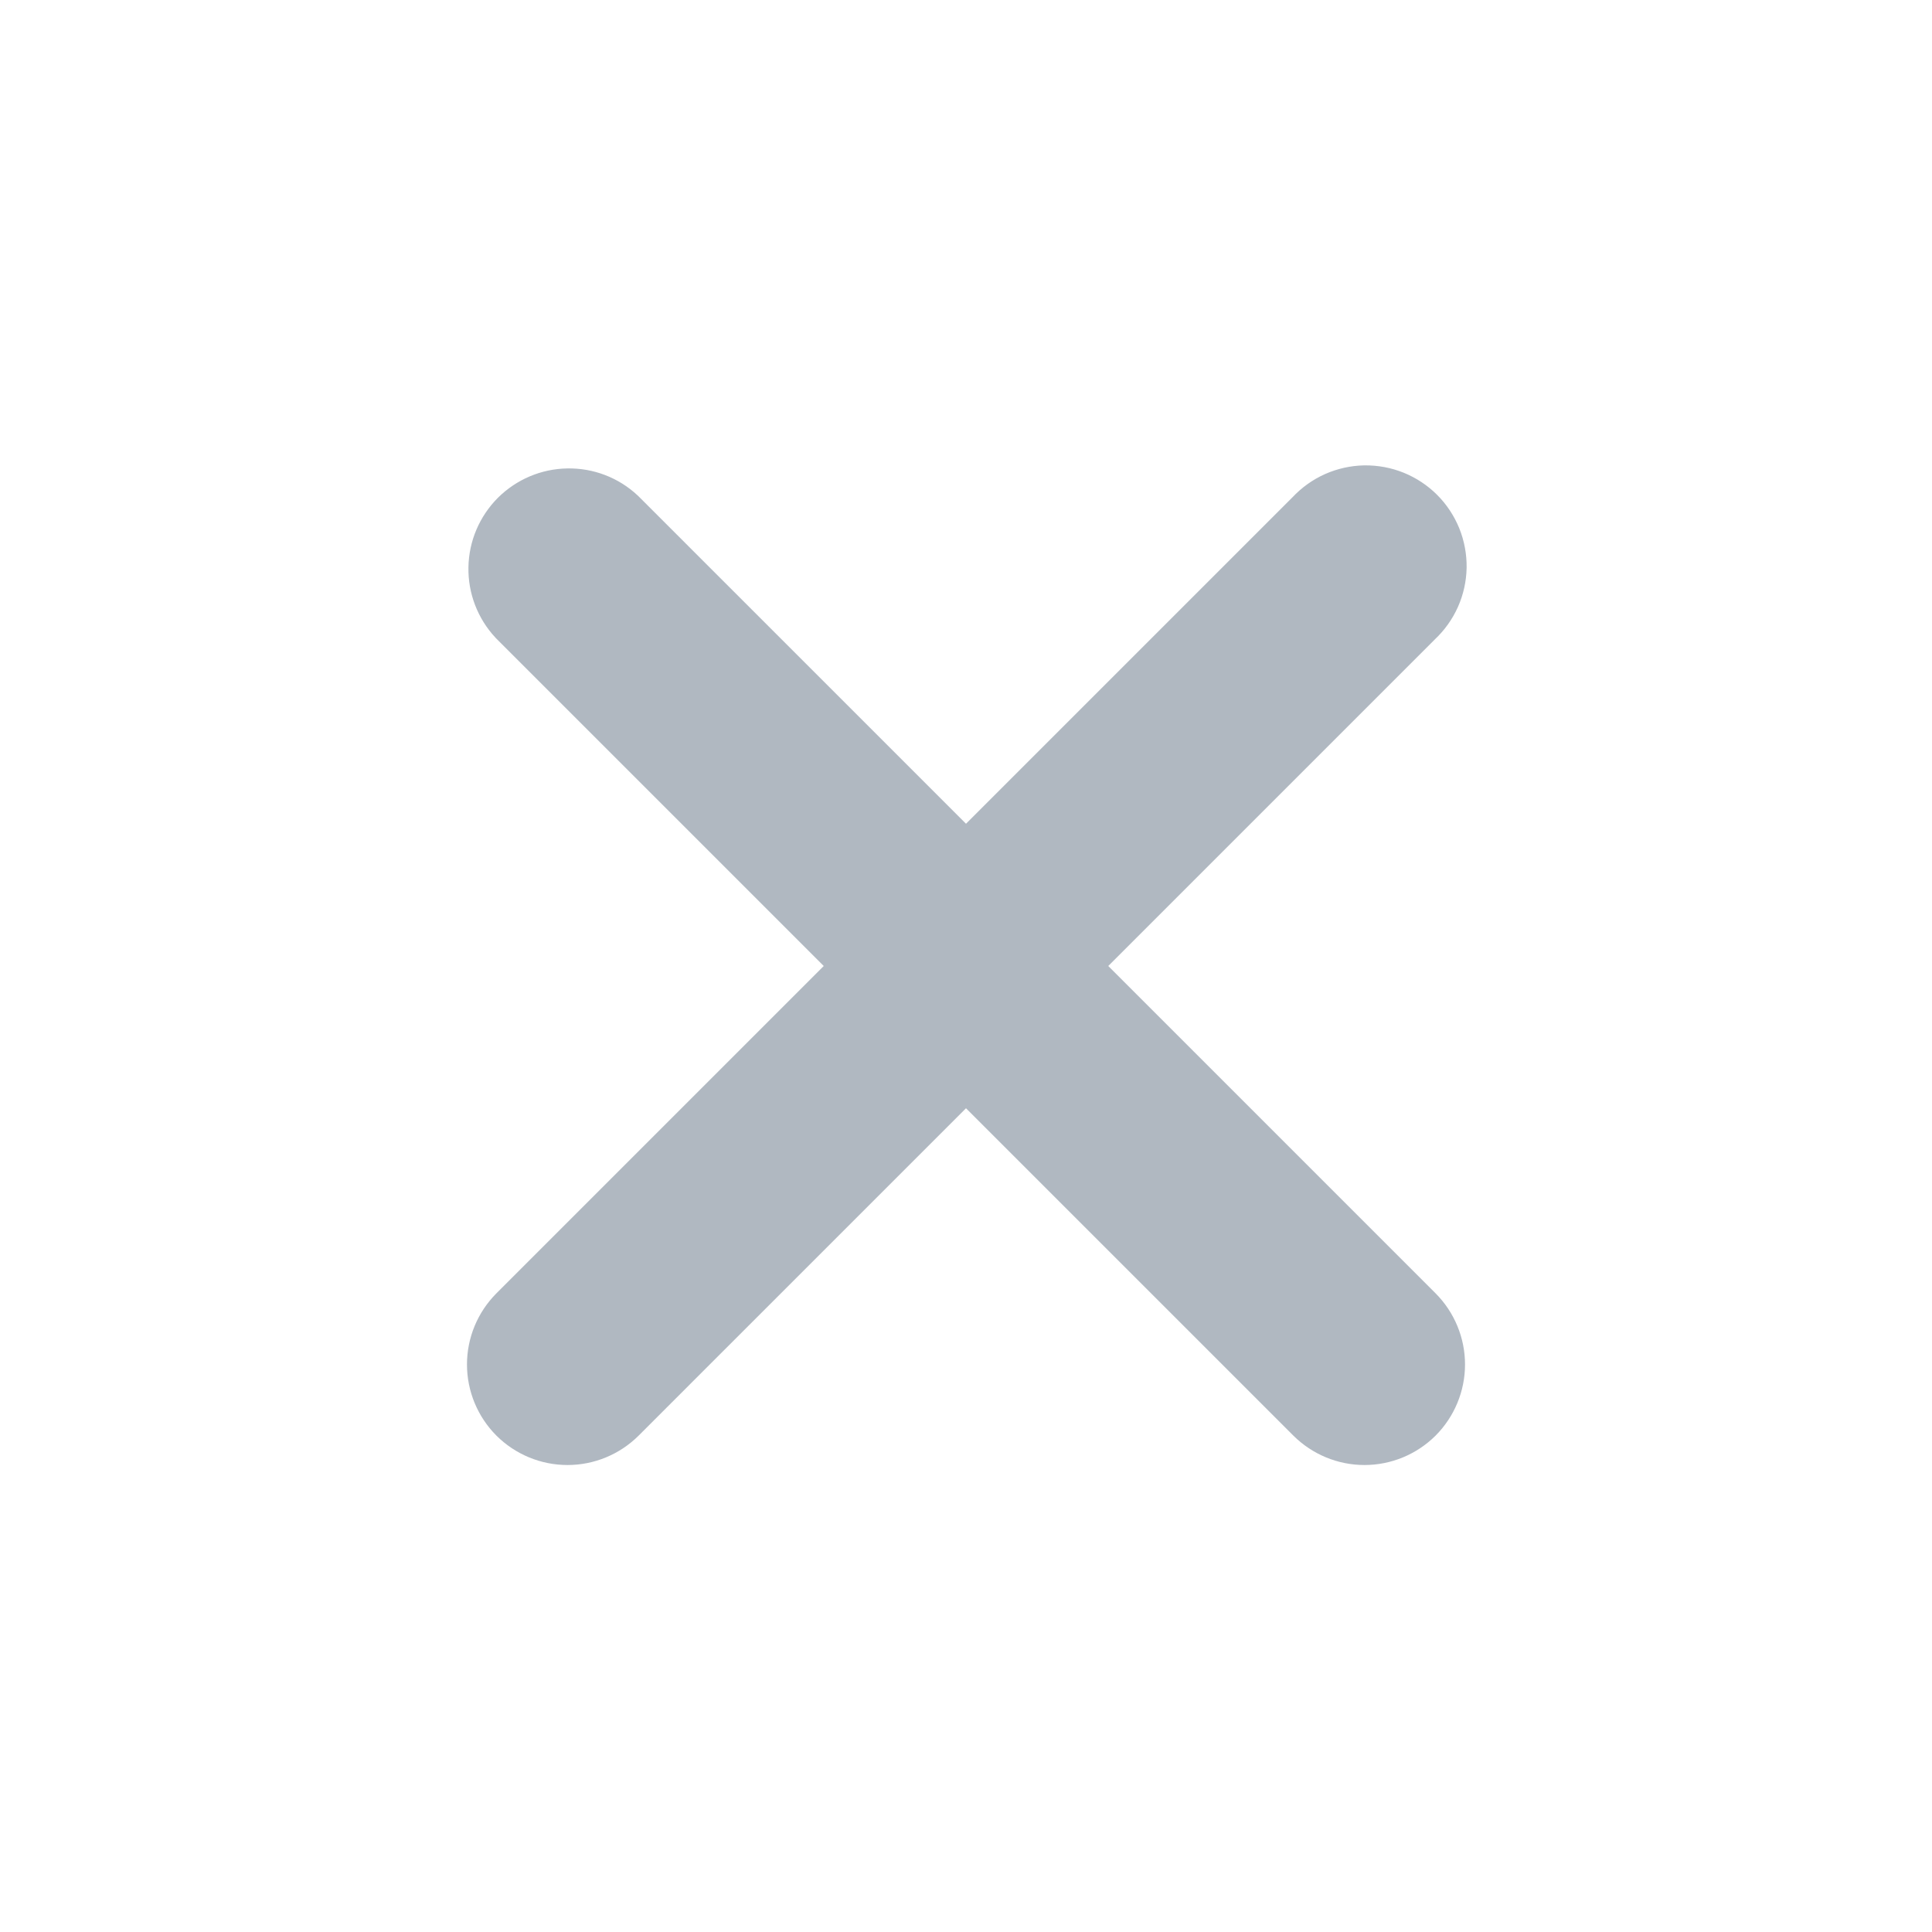
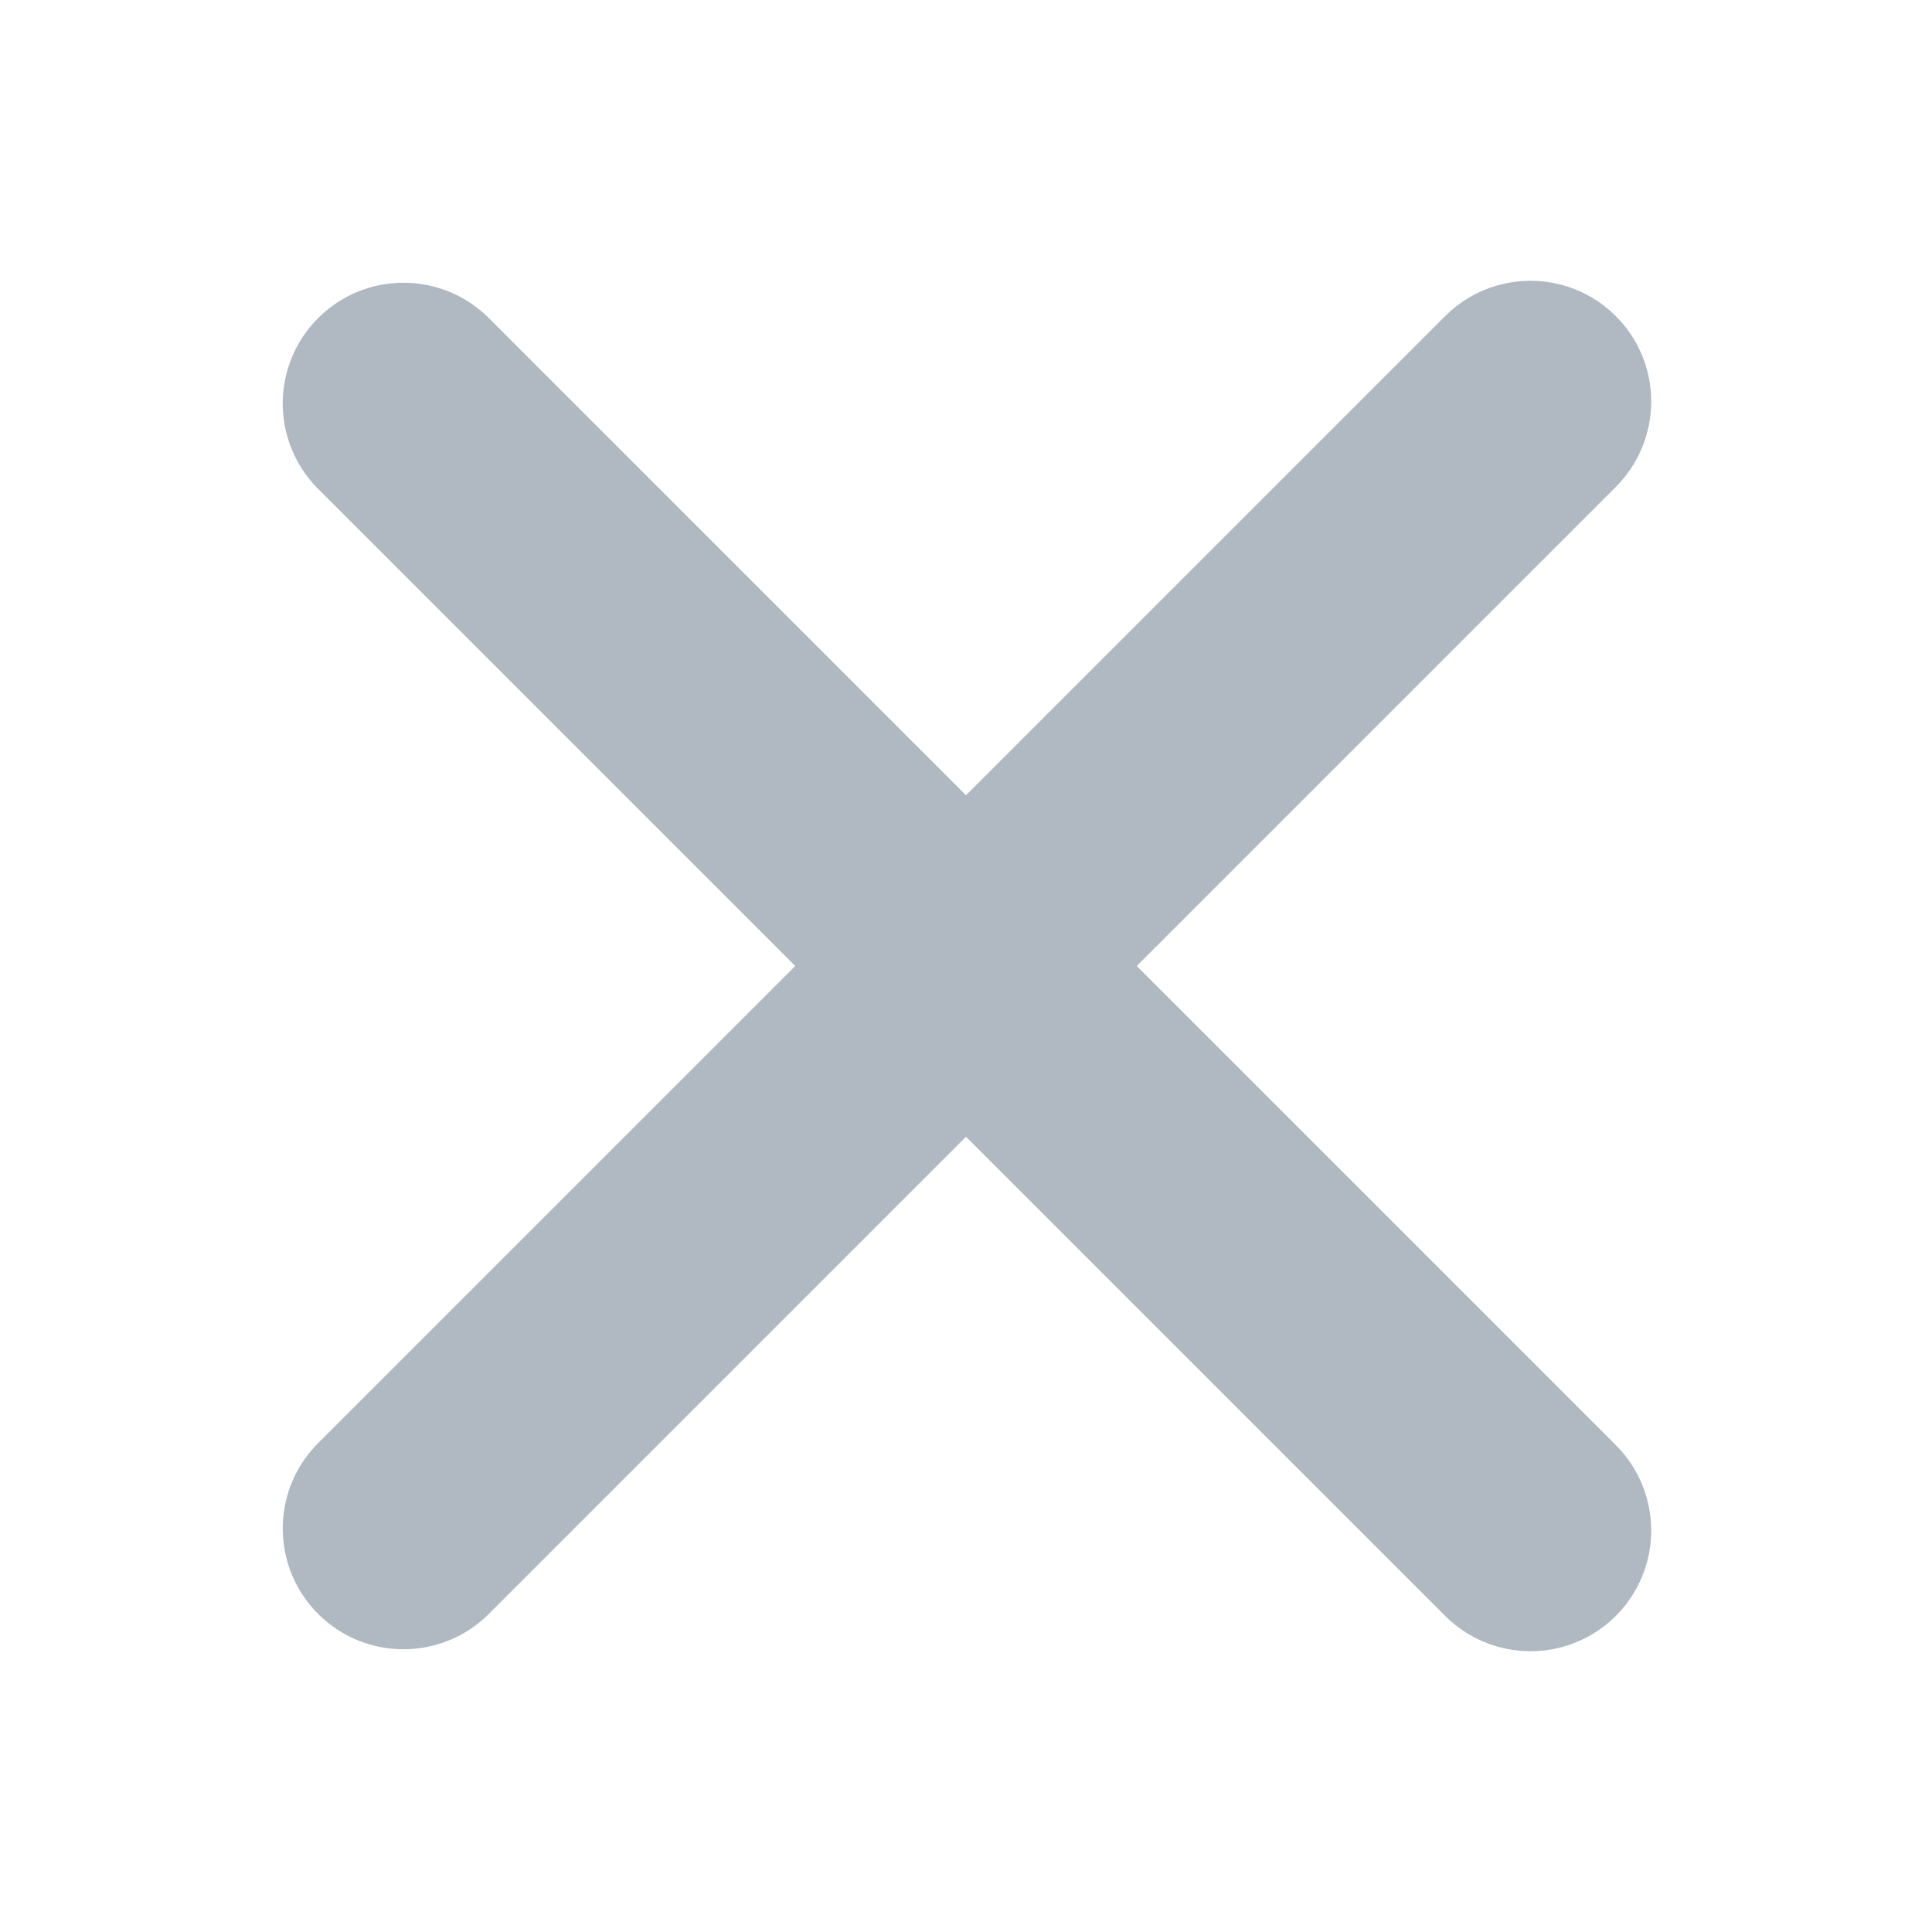
- <svg xmlns="http://www.w3.org/2000/svg" width="800px" height="800px" viewBox="0 0 24 24" fill="none" stroke="#B0B8C1">
+ <svg xmlns="http://www.w3.org/2000/svg" fill="#B0B8C1" width="800px" height="800px" viewBox="0 0 24 24" stroke="#B0B8C1">
  <g id="SVGRepo_bgCarrier" stroke-width="0" />
  <g id="SVGRepo_tracerCarrier" stroke-linecap="round" stroke-linejoin="round" />
  <g id="SVGRepo_iconCarrier">
-     <path d="M13.06 12L17.48 7.58C17.554 7.511 17.613 7.428 17.654 7.337C17.695 7.245 17.717 7.145 17.719 7.044C17.72 6.944 17.702 6.844 17.664 6.75C17.626 6.657 17.57 6.572 17.499 6.501C17.428 6.43 17.343 6.374 17.25 6.336C17.156 6.298 17.056 6.28 16.956 6.281C16.855 6.283 16.756 6.305 16.663 6.346C16.572 6.387 16.489 6.446 16.42 6.52L12 10.94L7.58 6.52C7.438 6.387 7.25 6.315 7.055 6.319C6.861 6.322 6.676 6.401 6.538 6.538C6.401 6.676 6.322 6.861 6.319 7.055C6.315 7.25 6.388 7.438 6.52 7.58L10.94 12L6.52 16.42C6.38 16.561 6.301 16.751 6.301 16.95C6.301 17.149 6.38 17.339 6.52 17.48C6.661 17.62 6.851 17.699 7.05 17.699C7.249 17.699 7.439 17.62 7.58 17.48L12 13.06L16.42 17.48C16.561 17.62 16.751 17.699 16.95 17.699C17.149 17.699 17.339 17.62 17.48 17.48C17.62 17.339 17.699 17.149 17.699 16.95C17.699 16.751 17.62 16.561 17.48 16.42L13.06 12Z" fill="#B0B8C1" />
+     <path d="M4.293,18.293,10.586,12,4.293,5.707A1,1,0,0,1,5.707,4.293L12,10.586l6.293-6.293a1,1,0,1,1,1.414,1.414L13.414,12l6.293,6.293a1,1,0,1,1-1.414,1.414L12,13.414,5.707,19.707a1,1,0,0,1-1.414-1.414Z" />
  </g>
</svg>
